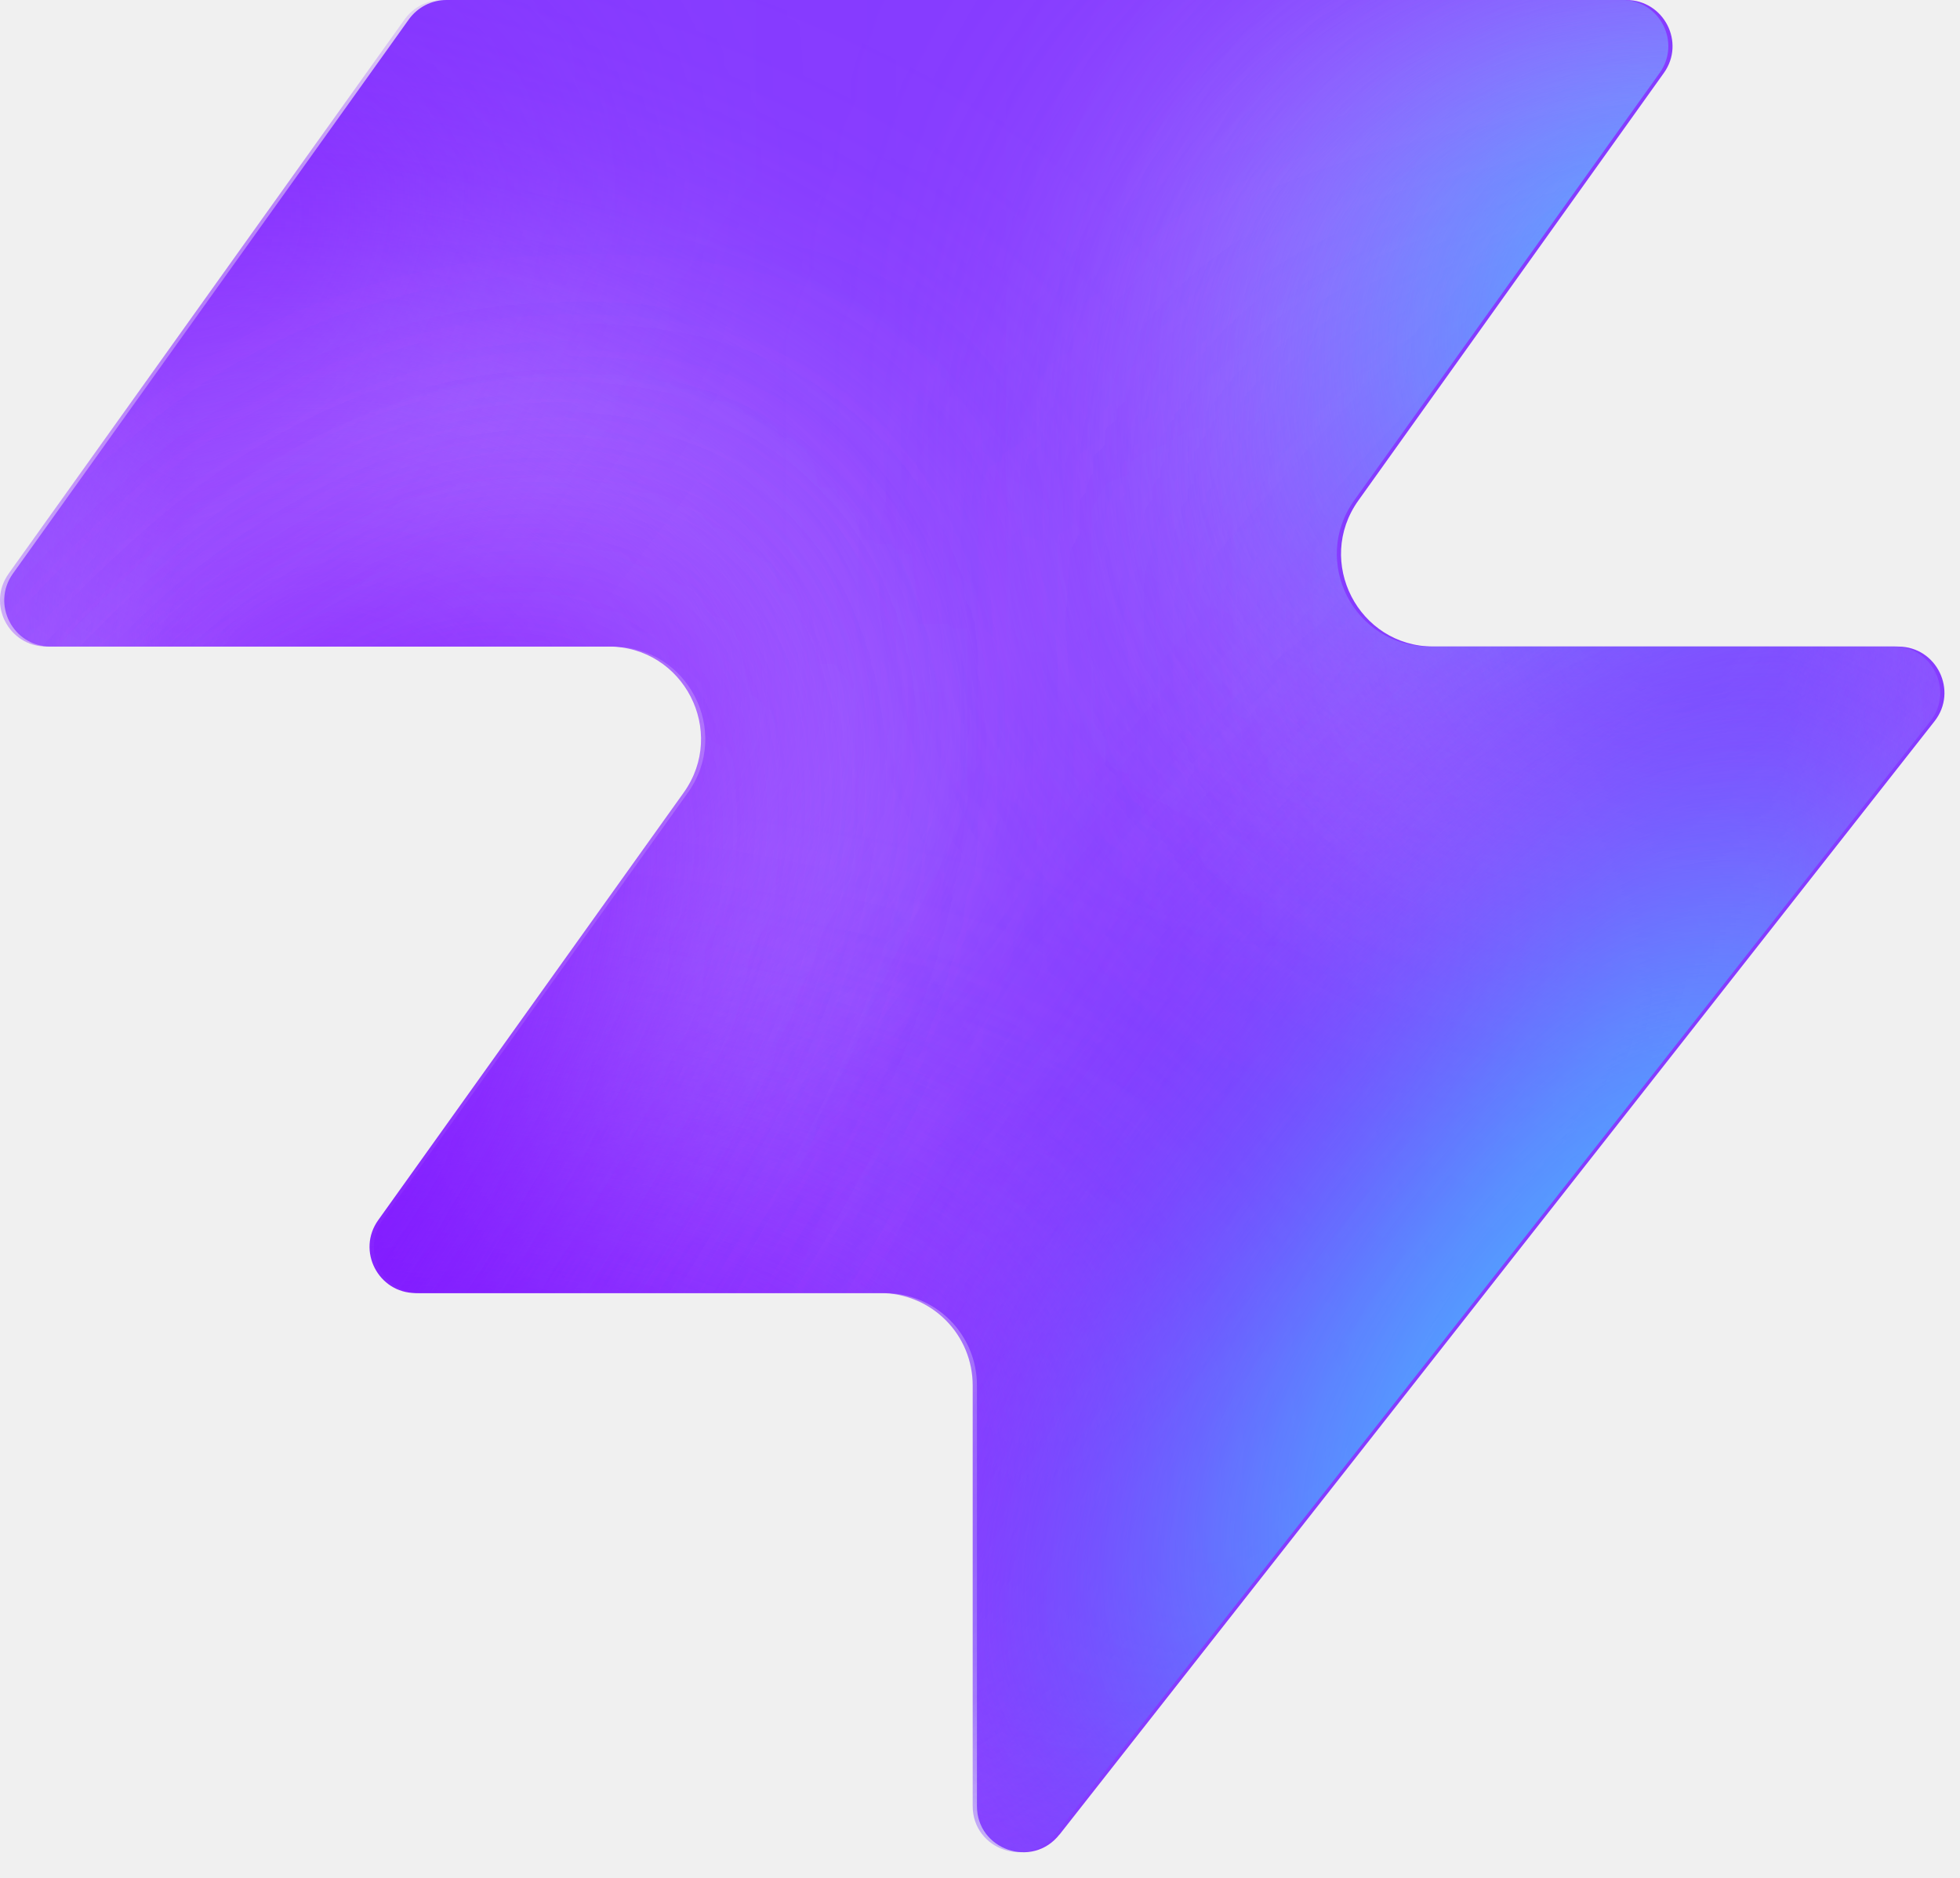
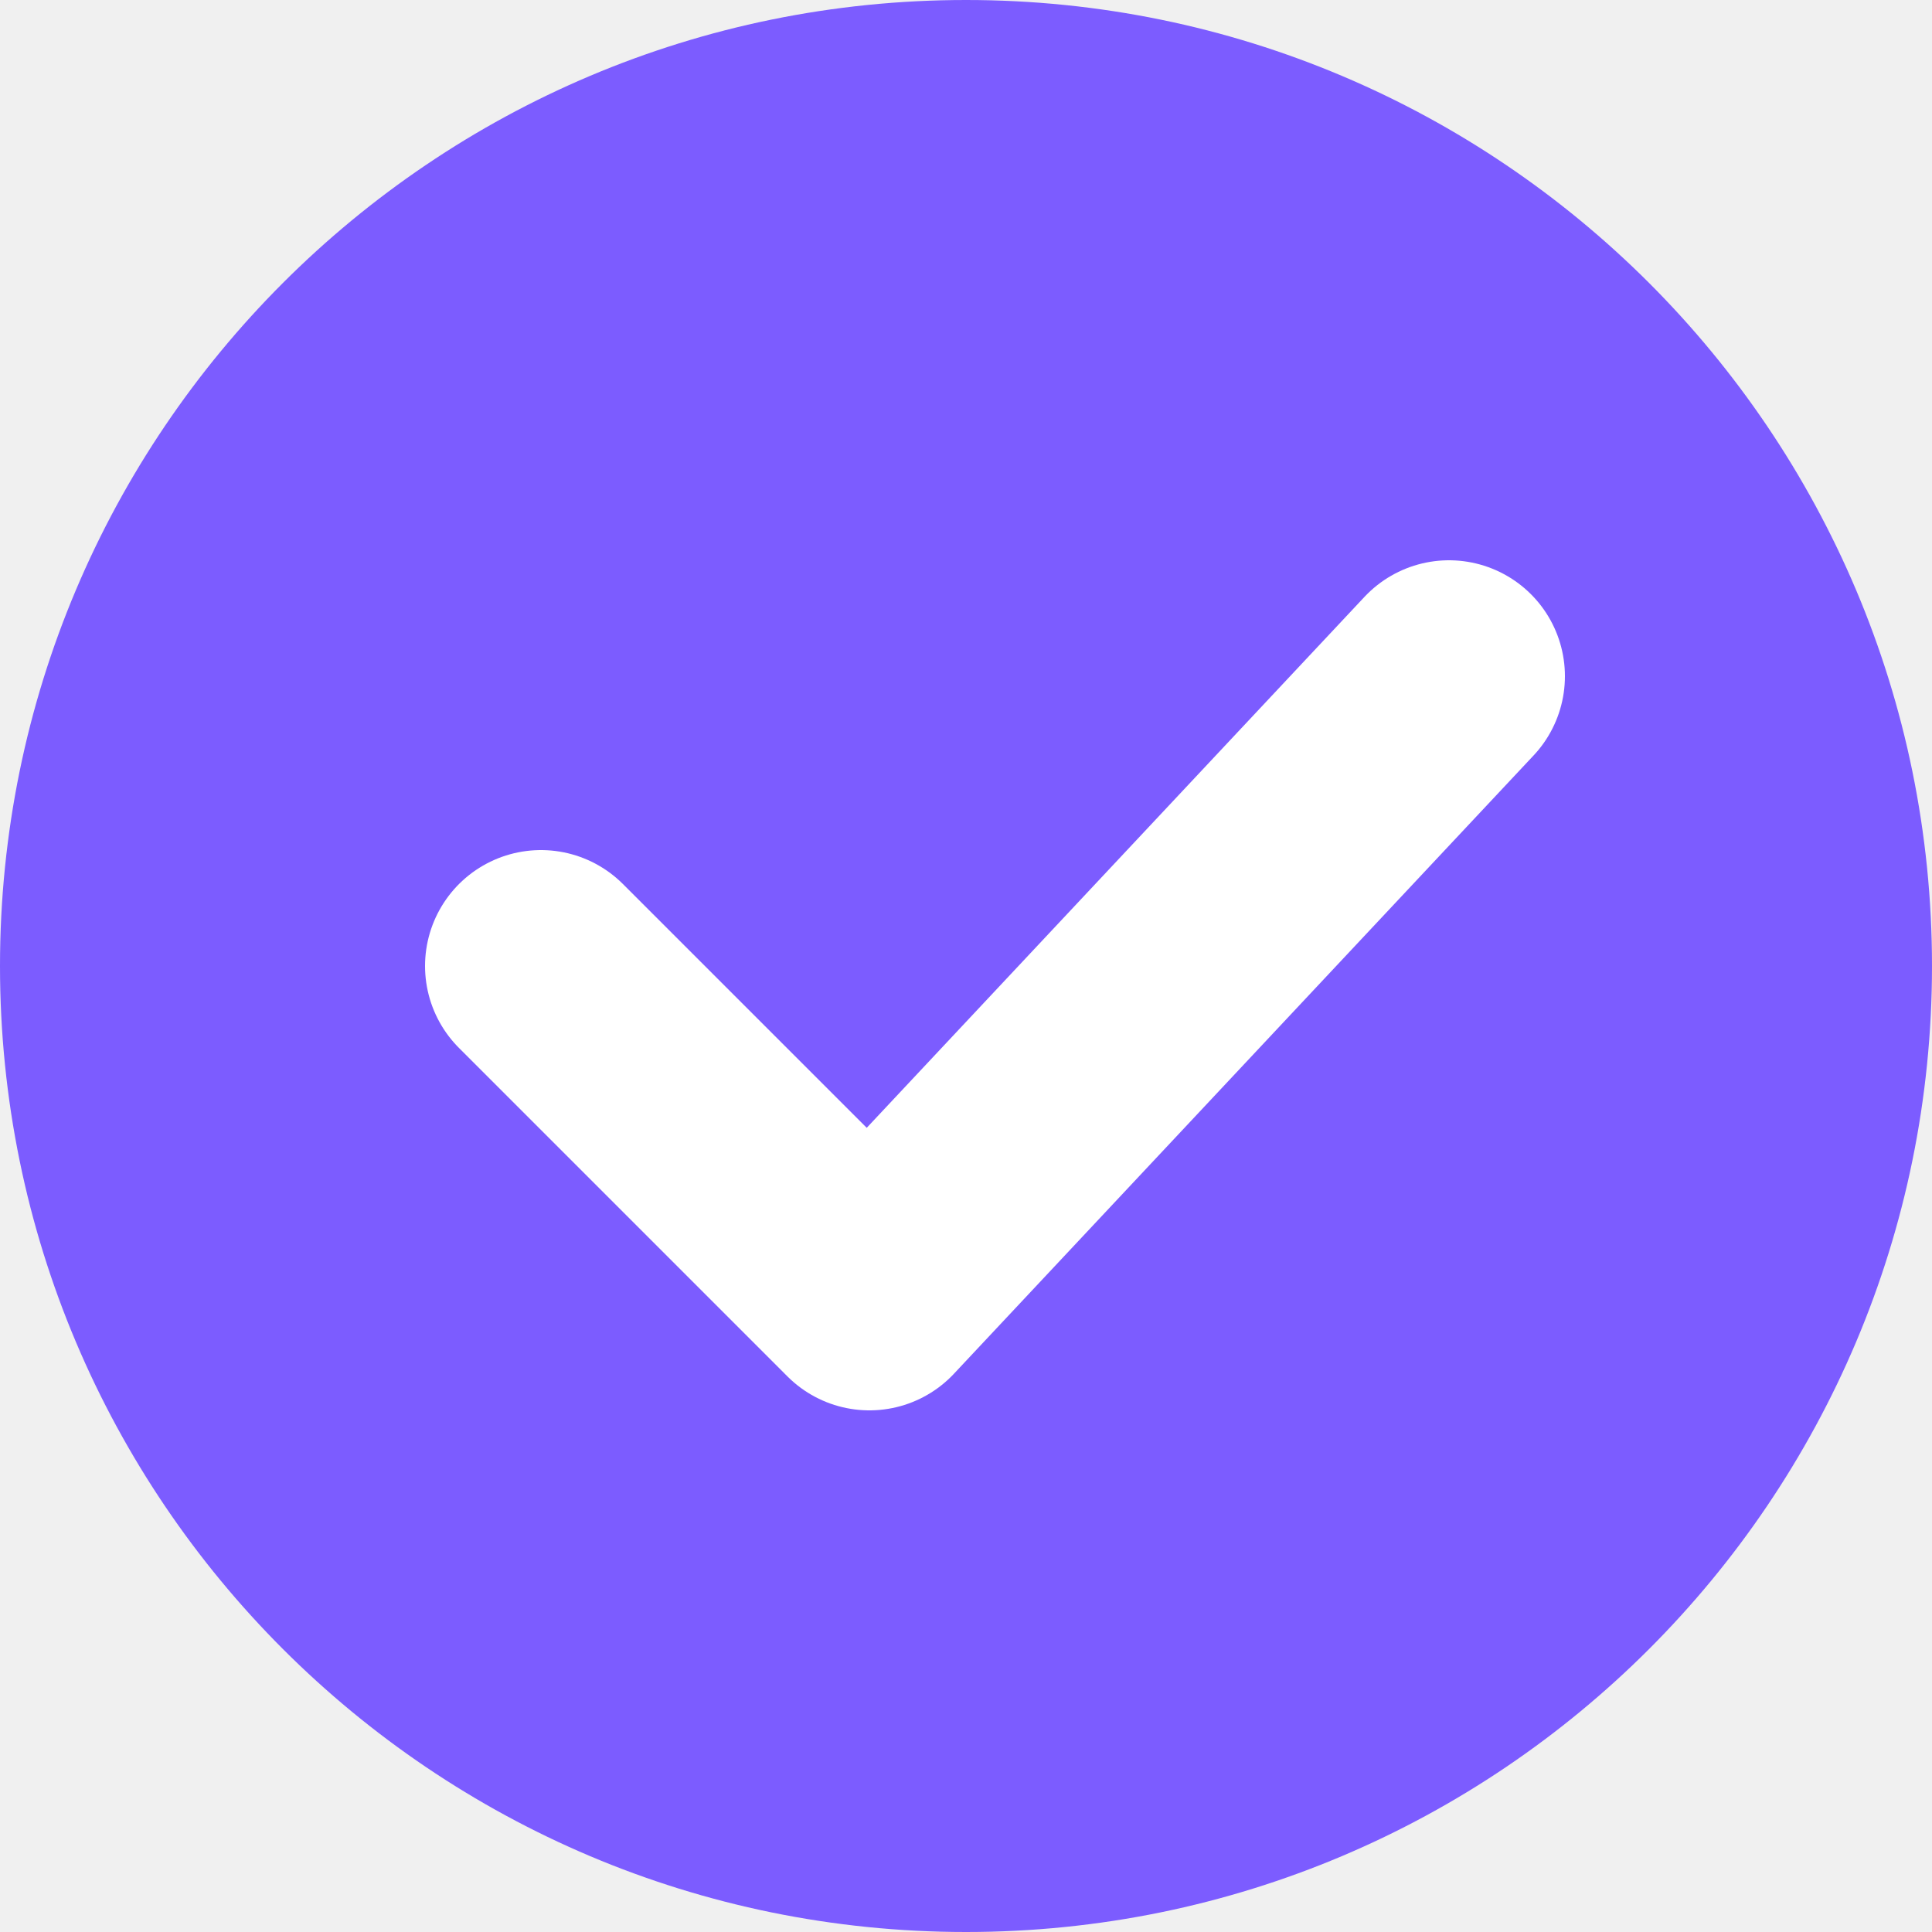
- <svg xmlns="http://www.w3.org/2000/svg" width="48" height="46" fill="none" viewBox="0 0 48 46">
-   <path fill="#863bff" d="M25.946 44.938c-.664.845-2.021.375-2.021-.698V33.937a2.26 2.26 0 0 0-2.262-2.262H10.287c-.92 0-1.456-1.04-.92-1.788l7.48-10.471c1.07-1.497 0-3.578-1.842-3.578H1.237c-.92 0-1.456-1.04-.92-1.788L10.013.474c.214-.297.556-.474.92-.474h28.894c.92 0 1.456 1.04.92 1.788l-7.48 10.471c-1.07 1.498 0 3.579 1.842 3.579h11.377c.943 0 1.473 1.088.89 1.83L25.947 44.94z" style="fill:#863bff;fill:color(display-p3 .525 .23 1);fill-opacity:1" />
-   <mask id="a" width="48" height="46" x="0" y="0" maskUnits="userSpaceOnUse" style="mask-type:alpha">
-     <path fill="#000" d="M25.842 44.938c-.664.844-2.021.375-2.021-.698V33.937a2.26 2.26 0 0 0-2.262-2.262H10.183c-.92 0-1.456-1.04-.92-1.788l7.48-10.471c1.07-1.498 0-3.579-1.842-3.579H1.133c-.92 0-1.456-1.04-.92-1.787L9.91.473c.214-.297.556-.474.92-.474h28.894c.92 0 1.456 1.04.92 1.788l-7.48 10.471c-1.07 1.498 0 3.578 1.842 3.578h11.377c.943 0 1.473 1.088.89 1.832L25.843 44.94z" style="fill:#000;fill-opacity:1" />
-   </mask>
-   <g mask="url(#a)">
-     <g filter="url(#b)">
-       <ellipse cx="5.508" cy="14.704" fill="#ede6ff" rx="5.508" ry="14.704" style="fill:#ede6ff;fill:color(display-p3 .927 .903 1);fill-opacity:1" transform="matrix(.00324 1 1 -.00324 -4.47 31.516)" />
-     </g>
-     <g filter="url(#c)">
-       <ellipse cx="10.399" cy="29.851" fill="#ede6ff" rx="10.399" ry="29.851" style="fill:#ede6ff;fill:color(display-p3 .927 .903 1);fill-opacity:1" transform="matrix(.00324 1 1 -.00324 -39.328 7.883)" />
-     </g>
-     <g filter="url(#d)">
-       <ellipse cx="5.508" cy="30.487" fill="#7e14ff" rx="5.508" ry="30.487" style="fill:#7e14ff;fill:color(display-p3 .492 .077 1);fill-opacity:1" transform="rotate(89.814 -25.913 -14.639)scale(1 -1)" />
-     </g>
-     <g filter="url(#e)">
-       <ellipse cx="5.508" cy="30.599" fill="#7e14ff" rx="5.508" ry="30.599" style="fill:#7e14ff;fill:color(display-p3 .492 .077 1);fill-opacity:1" transform="rotate(89.814 -32.644 -3.334)scale(1 -1)" />
-     </g>
-     <g filter="url(#f)">
-       <ellipse cx="5.508" cy="30.599" fill="#7e14ff" rx="5.508" ry="30.599" style="fill:#7e14ff;fill:color(display-p3 .492 .077 1);fill-opacity:1" transform="matrix(.00324 1 1 -.00324 -34.34 30.47)" />
-     </g>
-     <g filter="url(#g)">
-       <ellipse cx="14.072" cy="22.078" fill="#ede6ff" rx="14.072" ry="22.078" style="fill:#ede6ff;fill:color(display-p3 .927 .903 1);fill-opacity:1" transform="rotate(93.35 24.506 48.493)scale(-1 1)" />
-     </g>
-     <g filter="url(#h)">
-       <ellipse cx="3.47" cy="21.501" fill="#7e14ff" rx="3.47" ry="21.501" style="fill:#7e14ff;fill:color(display-p3 .492 .077 1);fill-opacity:1" transform="rotate(89.009 28.708 47.59)scale(-1 1)" />
-     </g>
-     <g filter="url(#i)">
-       <ellipse cx="3.47" cy="21.501" fill="#7e14ff" rx="3.47" ry="21.501" style="fill:#7e14ff;fill:color(display-p3 .492 .077 1);fill-opacity:1" transform="rotate(89.009 28.708 47.59)scale(-1 1)" />
-     </g>
-     <g filter="url(#j)">
-       <ellipse cx=".387" cy="8.972" fill="#7e14ff" rx="4.407" ry="29.108" style="fill:#7e14ff;fill:color(display-p3 .492 .077 1);fill-opacity:1" transform="rotate(39.51 .387 8.972)" />
-     </g>
-     <g filter="url(#k)">
-       <ellipse cx="47.523" cy="-6.092" fill="#7e14ff" rx="4.407" ry="29.108" style="fill:#7e14ff;fill:color(display-p3 .492 .077 1);fill-opacity:1" transform="rotate(37.892 47.523 -6.092)" />
-     </g>
-     <g filter="url(#l)">
-       <ellipse cx="41.412" cy="6.333" fill="#47bfff" rx="5.971" ry="9.665" style="fill:#47bfff;fill:color(display-p3 .28 .748 1);fill-opacity:1" transform="rotate(37.892 41.412 6.333)" />
-     </g>
-     <g filter="url(#m)">
-       <ellipse cx="-1.879" cy="38.332" fill="#7e14ff" rx="4.407" ry="29.108" style="fill:#7e14ff;fill:color(display-p3 .492 .077 1);fill-opacity:1" transform="rotate(37.892 -1.88 38.332)" />
-     </g>
-     <g filter="url(#n)">
-       <ellipse cx="-1.879" cy="38.332" fill="#7e14ff" rx="4.407" ry="29.108" style="fill:#7e14ff;fill:color(display-p3 .492 .077 1);fill-opacity:1" transform="rotate(37.892 -1.88 38.332)" />
-     </g>
-     <g filter="url(#o)">
-       <ellipse cx="35.651" cy="29.907" fill="#7e14ff" rx="4.407" ry="29.108" style="fill:#7e14ff;fill:color(display-p3 .492 .077 1);fill-opacity:1" transform="rotate(37.892 35.651 29.907)" />
-     </g>
-     <g filter="url(#p)">
-       <ellipse cx="38.418" cy="32.4" fill="#47bfff" rx="5.971" ry="15.297" style="fill:#47bfff;fill:color(display-p3 .28 .748 1);fill-opacity:1" transform="rotate(37.892 38.418 32.4)" />
-     </g>
-   </g>
-   <defs>
-     <filter id="b" width="60.045" height="41.654" x="-19.77" y="16.149" color-interpolation-filters="sRGB" filterUnits="userSpaceOnUse">
-       <feFlood flood-opacity="0" result="BackgroundImageFix" />
-       <feBlend in="SourceGraphic" in2="BackgroundImageFix" result="shape" />
-       <feGaussianBlur result="effect1_foregroundBlur_2002_17158" stdDeviation="7.659" />
-     </filter>
-     <filter id="c" width="90.34" height="51.437" x="-54.613" y="-7.533" color-interpolation-filters="sRGB" filterUnits="userSpaceOnUse">
-       <feFlood flood-opacity="0" result="BackgroundImageFix" />
-       <feBlend in="SourceGraphic" in2="BackgroundImageFix" result="shape" />
-       <feGaussianBlur result="effect1_foregroundBlur_2002_17158" stdDeviation="7.659" />
-     </filter>
-     <filter id="d" width="79.355" height="29.4" x="-49.64" y="2.03" color-interpolation-filters="sRGB" filterUnits="userSpaceOnUse">
-       <feFlood flood-opacity="0" result="BackgroundImageFix" />
-       <feBlend in="SourceGraphic" in2="BackgroundImageFix" result="shape" />
-       <feGaussianBlur result="effect1_foregroundBlur_2002_17158" stdDeviation="4.596" />
-     </filter>
-     <filter id="e" width="79.579" height="29.4" x="-45.045" y="20.029" color-interpolation-filters="sRGB" filterUnits="userSpaceOnUse">
-       <feFlood flood-opacity="0" result="BackgroundImageFix" />
-       <feBlend in="SourceGraphic" in2="BackgroundImageFix" result="shape" />
-       <feGaussianBlur result="effect1_foregroundBlur_2002_17158" stdDeviation="4.596" />
-     </filter>
-     <filter id="f" width="79.579" height="29.4" x="-43.513" y="21.178" color-interpolation-filters="sRGB" filterUnits="userSpaceOnUse">
-       <feFlood flood-opacity="0" result="BackgroundImageFix" />
-       <feBlend in="SourceGraphic" in2="BackgroundImageFix" result="shape" />
-       <feGaussianBlur result="effect1_foregroundBlur_2002_17158" stdDeviation="4.596" />
-     </filter>
-     <filter id="g" width="74.749" height="58.852" x="15.756" y="-17.901" color-interpolation-filters="sRGB" filterUnits="userSpaceOnUse">
-       <feFlood flood-opacity="0" result="BackgroundImageFix" />
-       <feBlend in="SourceGraphic" in2="BackgroundImageFix" result="shape" />
-       <feGaussianBlur result="effect1_foregroundBlur_2002_17158" stdDeviation="7.659" />
-     </filter>
-     <filter id="h" width="61.377" height="25.362" x="23.548" y="2.284" color-interpolation-filters="sRGB" filterUnits="userSpaceOnUse">
-       <feFlood flood-opacity="0" result="BackgroundImageFix" />
-       <feBlend in="SourceGraphic" in2="BackgroundImageFix" result="shape" />
-       <feGaussianBlur result="effect1_foregroundBlur_2002_17158" stdDeviation="4.596" />
-     </filter>
-     <filter id="i" width="61.377" height="25.362" x="23.548" y="2.284" color-interpolation-filters="sRGB" filterUnits="userSpaceOnUse">
-       <feFlood flood-opacity="0" result="BackgroundImageFix" />
-       <feBlend in="SourceGraphic" in2="BackgroundImageFix" result="shape" />
-       <feGaussianBlur result="effect1_foregroundBlur_2002_17158" stdDeviation="4.596" />
-     </filter>
-     <filter id="j" width="56.045" height="63.649" x="-27.636" y="-22.853" color-interpolation-filters="sRGB" filterUnits="userSpaceOnUse">
-       <feFlood flood-opacity="0" result="BackgroundImageFix" />
-       <feBlend in="SourceGraphic" in2="BackgroundImageFix" result="shape" />
-       <feGaussianBlur result="effect1_foregroundBlur_2002_17158" stdDeviation="4.596" />
-     </filter>
-     <filter id="k" width="54.814" height="64.646" x="20.116" y="-38.415" color-interpolation-filters="sRGB" filterUnits="userSpaceOnUse">
-       <feFlood flood-opacity="0" result="BackgroundImageFix" />
-       <feBlend in="SourceGraphic" in2="BackgroundImageFix" result="shape" />
-       <feGaussianBlur result="effect1_foregroundBlur_2002_17158" stdDeviation="4.596" />
-     </filter>
-     <filter id="l" width="33.541" height="35.313" x="24.641" y="-11.323" color-interpolation-filters="sRGB" filterUnits="userSpaceOnUse">
-       <feFlood flood-opacity="0" result="BackgroundImageFix" />
-       <feBlend in="SourceGraphic" in2="BackgroundImageFix" result="shape" />
-       <feGaussianBlur result="effect1_foregroundBlur_2002_17158" stdDeviation="4.596" />
-     </filter>
-     <filter id="m" width="54.814" height="64.646" x="-29.286" y="6.009" color-interpolation-filters="sRGB" filterUnits="userSpaceOnUse">
-       <feFlood flood-opacity="0" result="BackgroundImageFix" />
-       <feBlend in="SourceGraphic" in2="BackgroundImageFix" result="shape" />
-       <feGaussianBlur result="effect1_foregroundBlur_2002_17158" stdDeviation="4.596" />
-     </filter>
-     <filter id="n" width="54.814" height="64.646" x="-29.286" y="6.009" color-interpolation-filters="sRGB" filterUnits="userSpaceOnUse">
-       <feFlood flood-opacity="0" result="BackgroundImageFix" />
-       <feBlend in="SourceGraphic" in2="BackgroundImageFix" result="shape" />
-       <feGaussianBlur result="effect1_foregroundBlur_2002_17158" stdDeviation="4.596" />
-     </filter>
-     <filter id="o" width="54.814" height="64.646" x="8.244" y="-2.416" color-interpolation-filters="sRGB" filterUnits="userSpaceOnUse">
-       <feFlood flood-opacity="0" result="BackgroundImageFix" />
-       <feBlend in="SourceGraphic" in2="BackgroundImageFix" result="shape" />
-       <feGaussianBlur result="effect1_foregroundBlur_2002_17158" stdDeviation="4.596" />
-     </filter>
-     <filter id="p" width="39.409" height="43.623" x="18.713" y="10.588" color-interpolation-filters="sRGB" filterUnits="userSpaceOnUse">
-       <feFlood flood-opacity="0" result="BackgroundImageFix" />
-       <feBlend in="SourceGraphic" in2="BackgroundImageFix" result="shape" />
-       <feGaussianBlur result="effect1_foregroundBlur_2002_17158" stdDeviation="4.596" />
-     </filter>
-   </defs>
+ <svg xmlns="http://www.w3.org/2000/svg" viewBox="0 0 100 100">
+   <circle cx="50" cy="50" r="50" fill="#7c5cff" />
+   <path d="M28 50 L45 67 L75 35" fill="none" stroke="white" stroke-width="12" stroke-linecap="round" stroke-linejoin="round" />
</svg>
